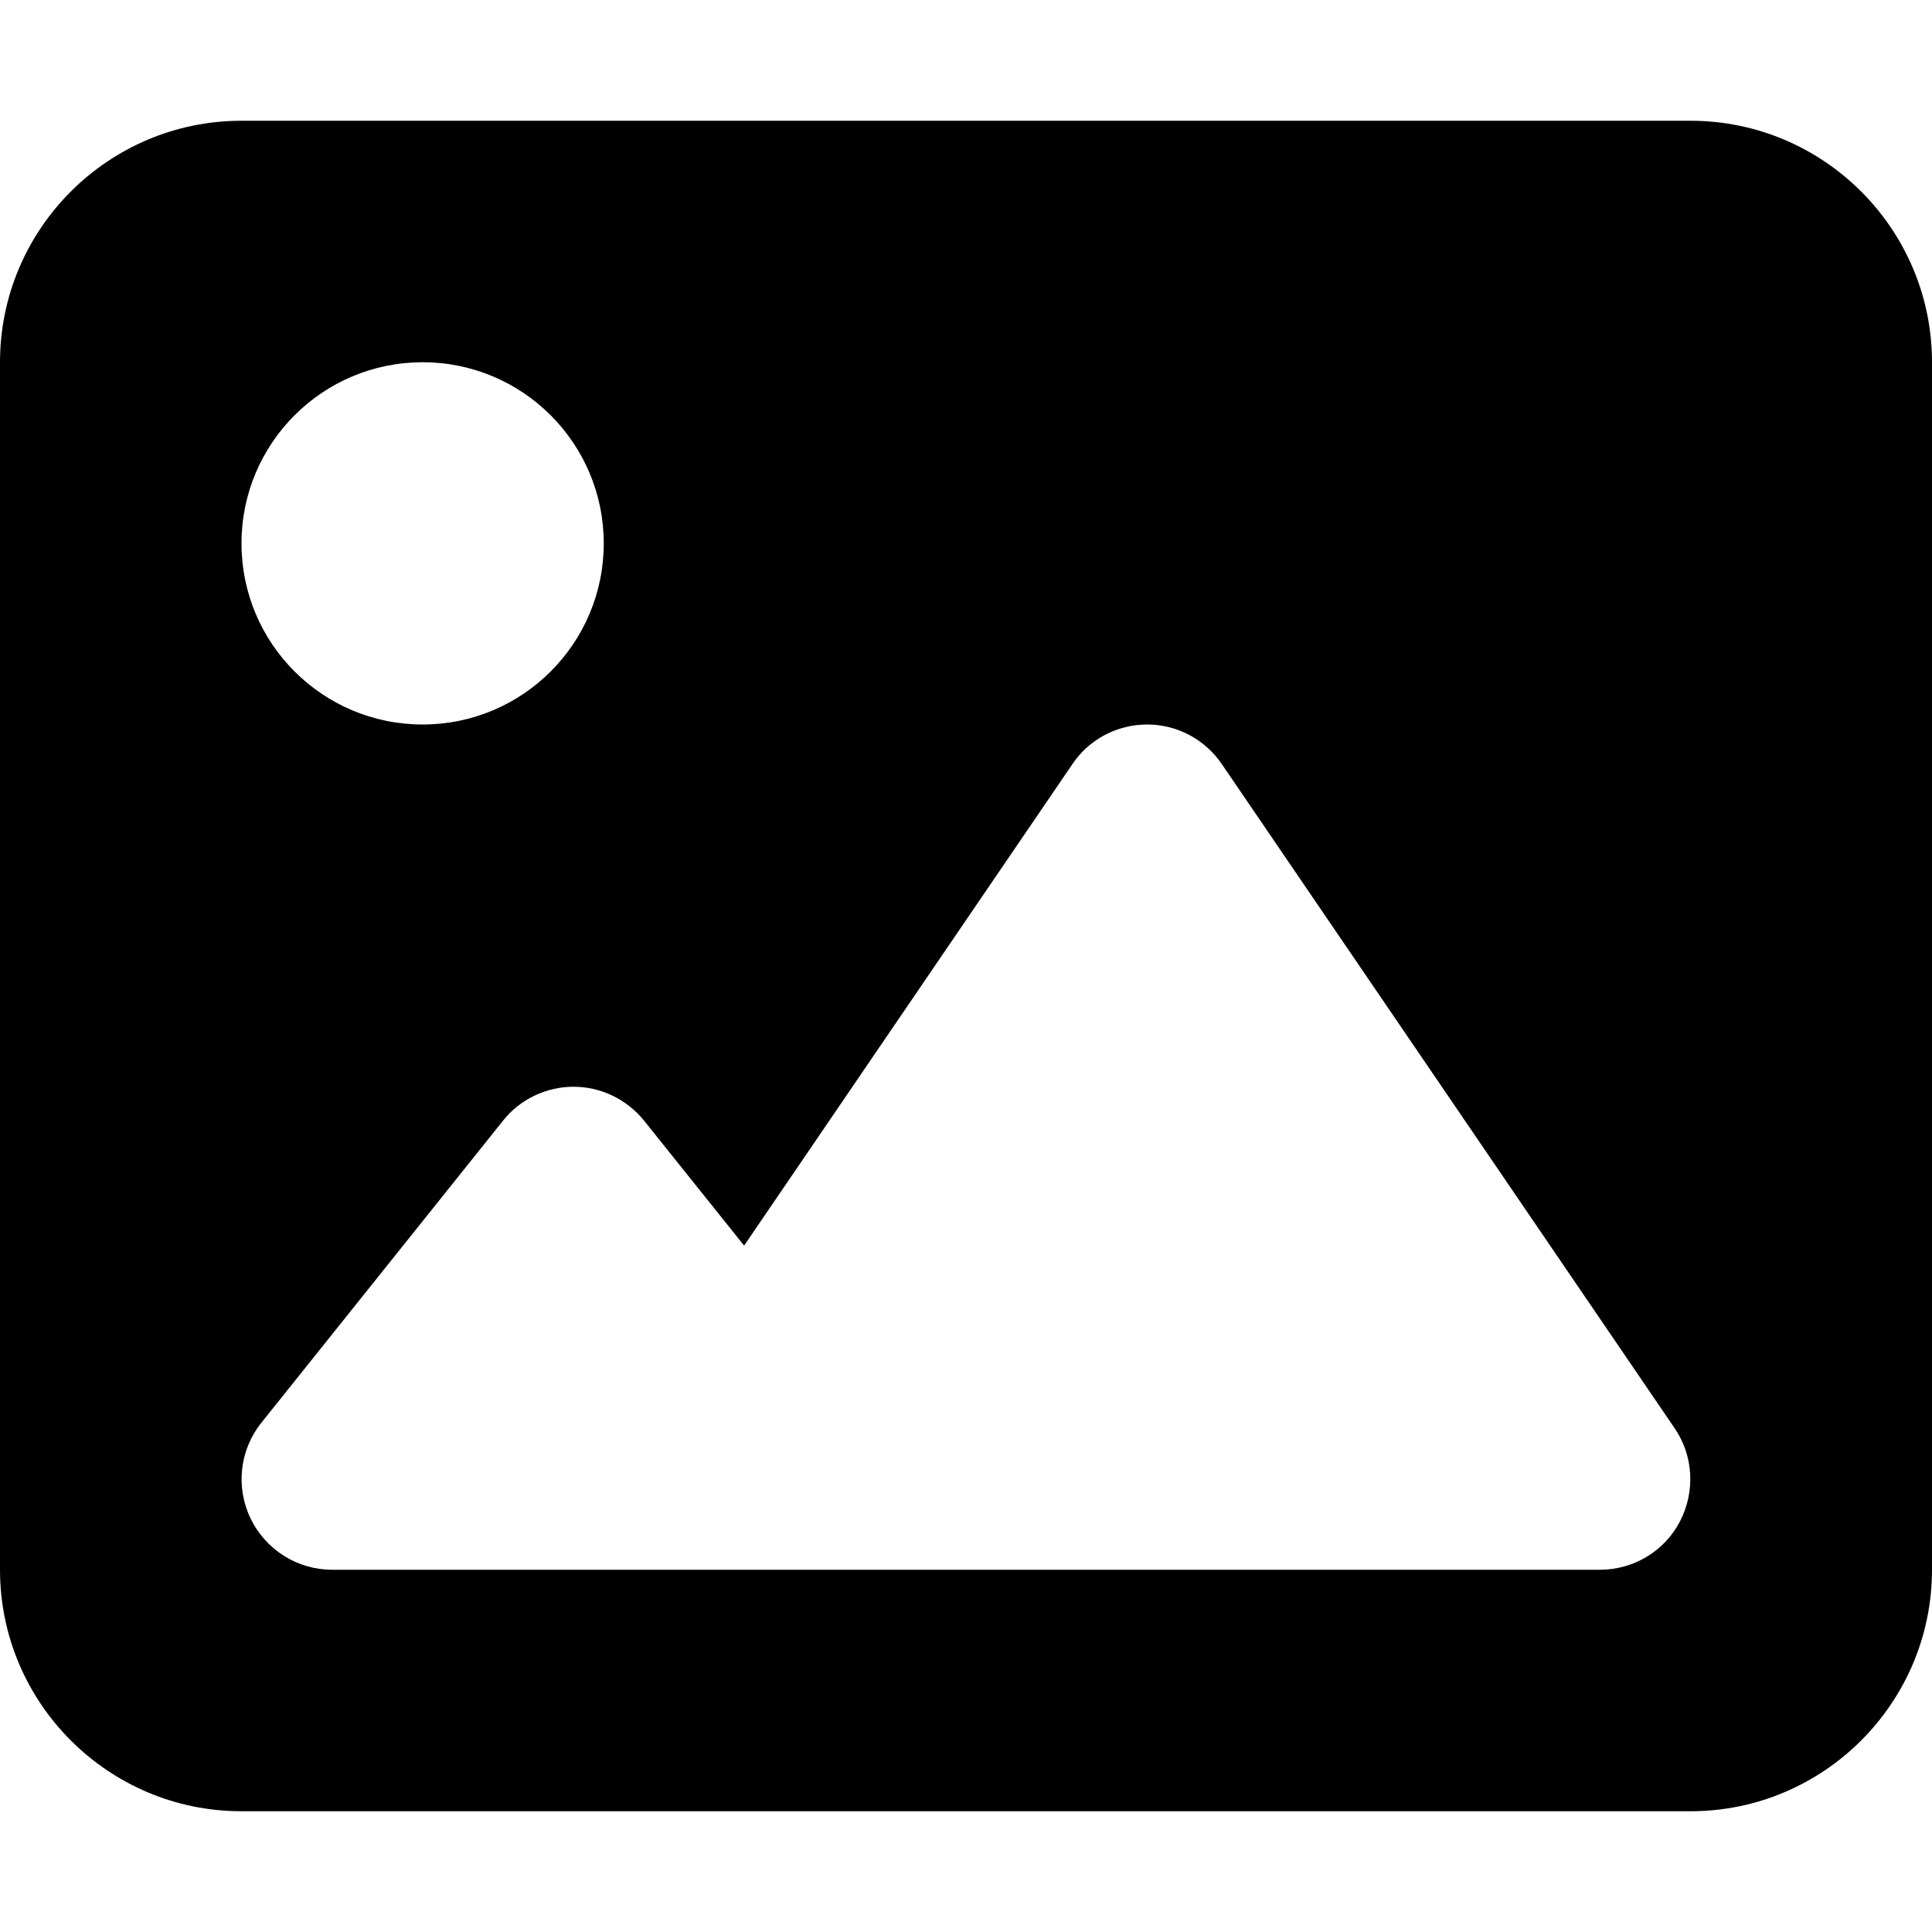
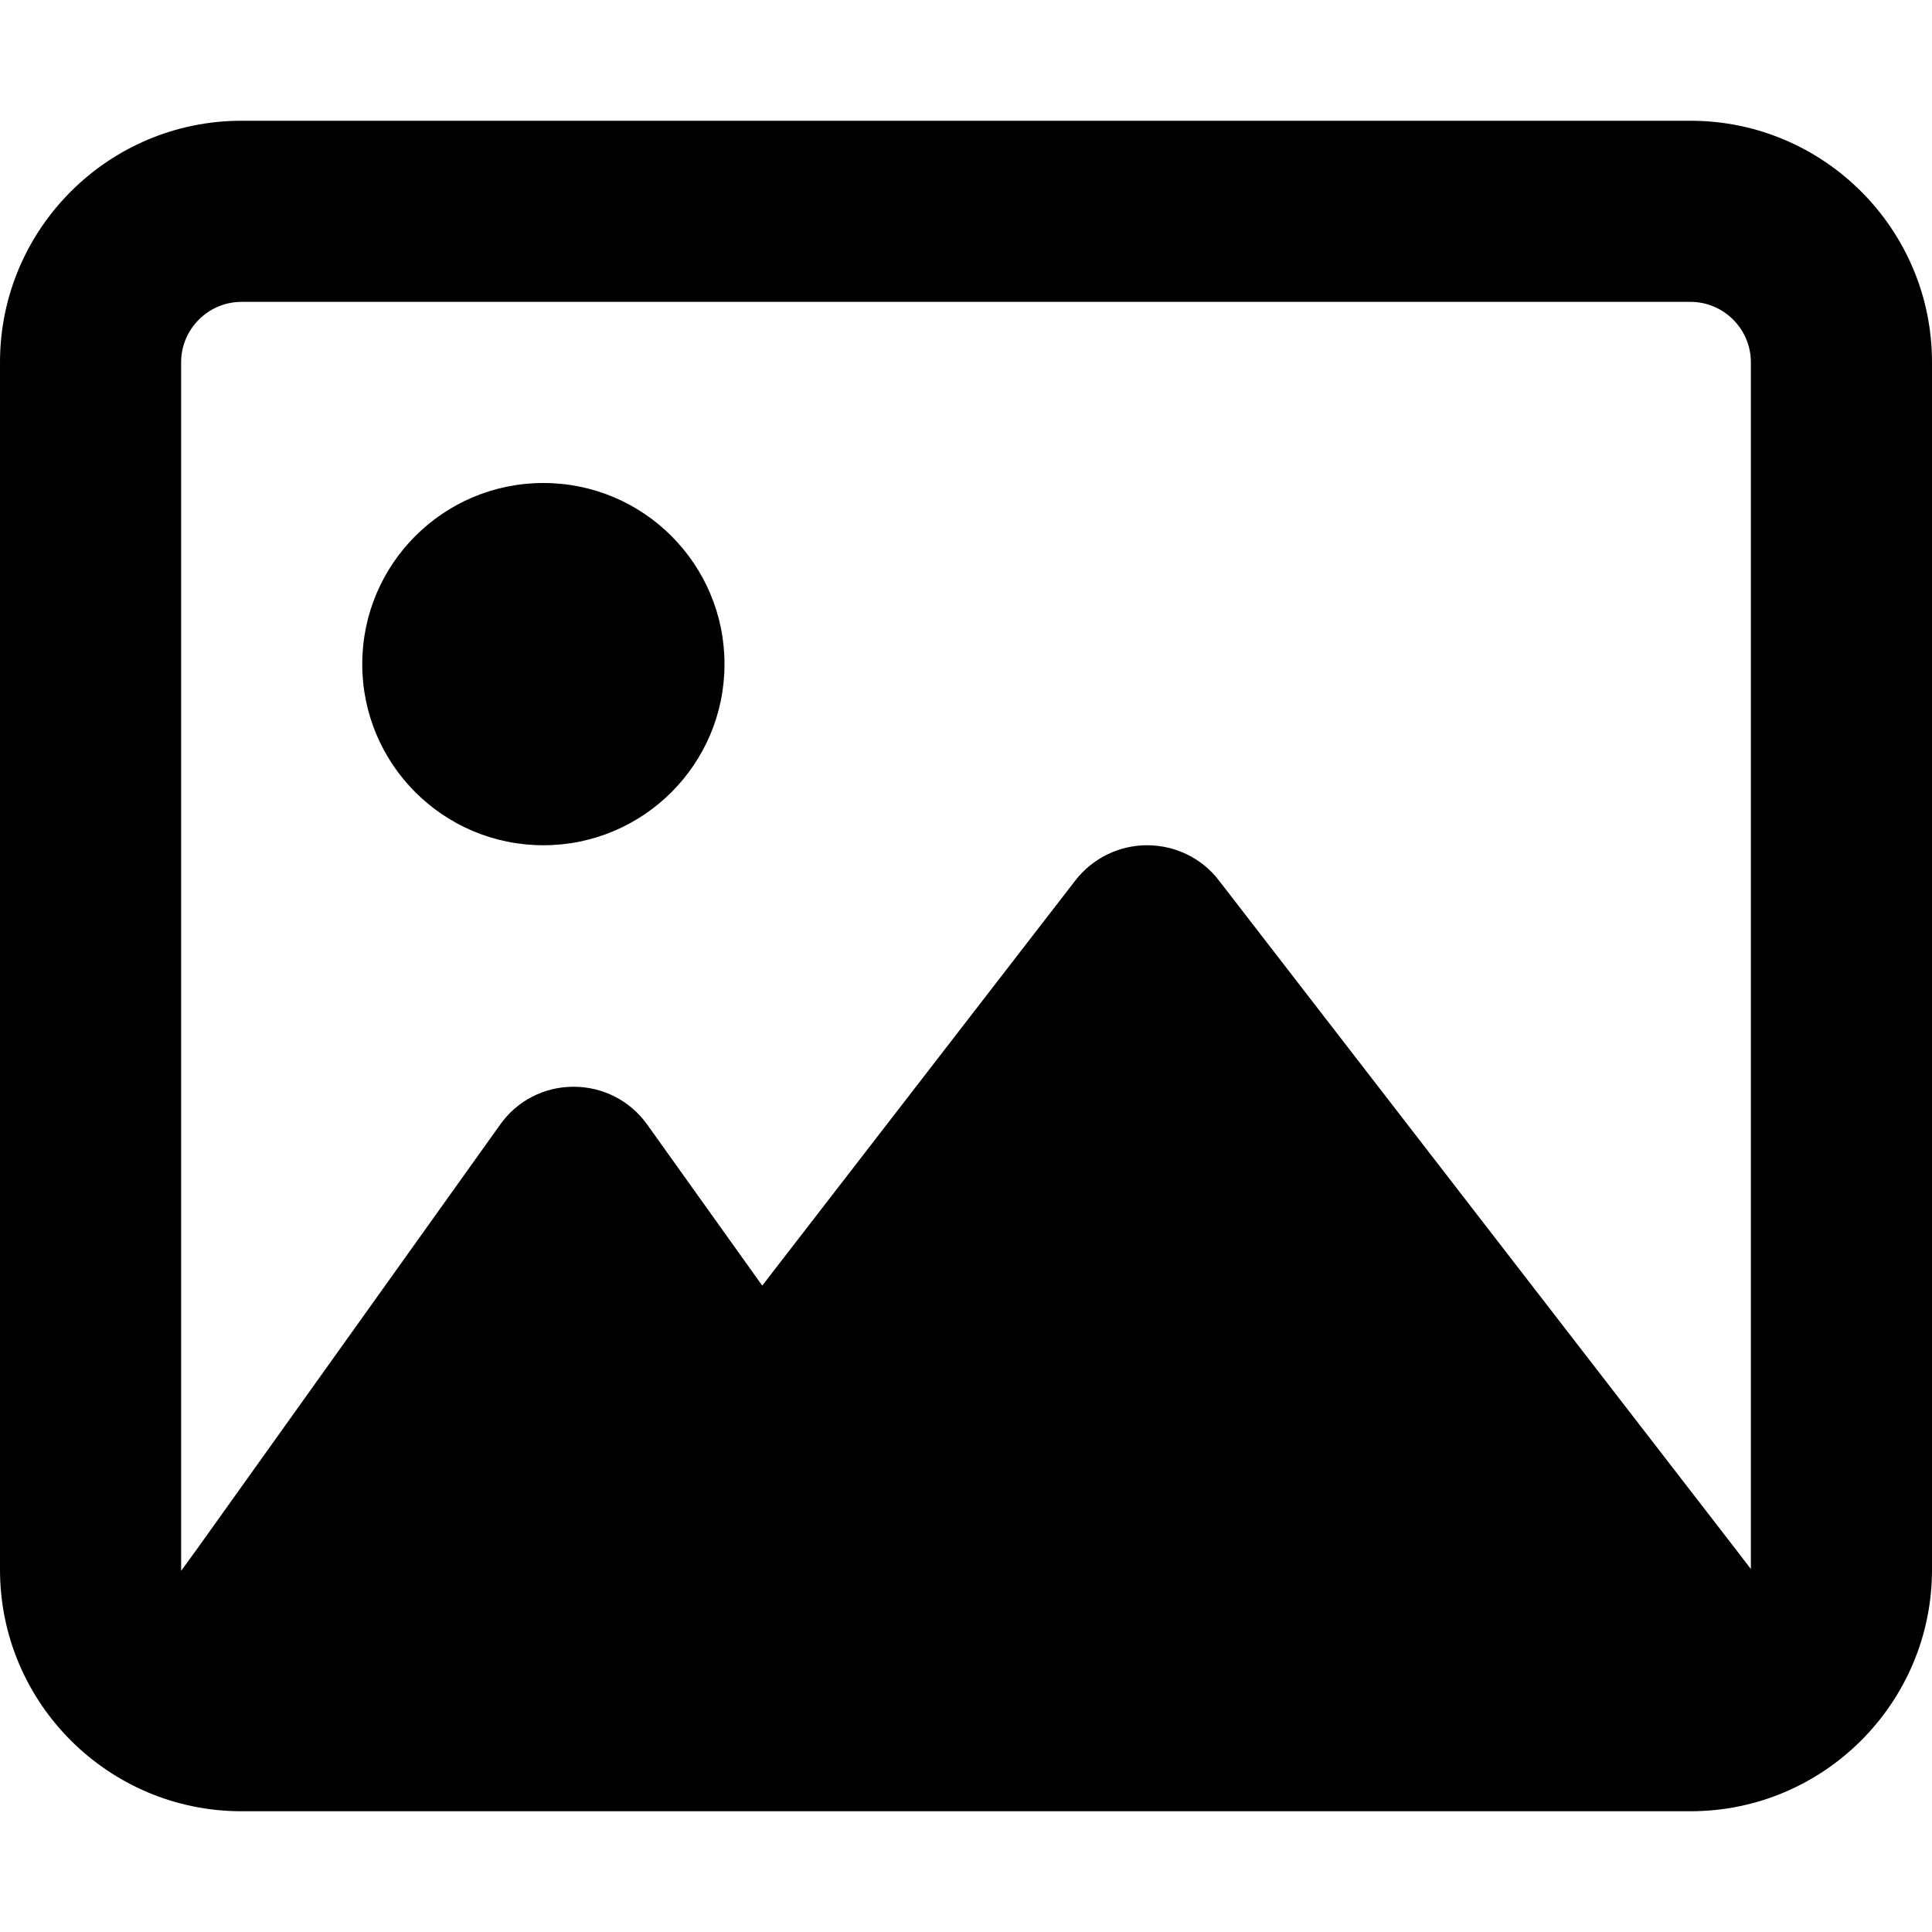
<svg xmlns="http://www.w3.org/2000/svg" viewBox="0 0 512 512">
-   <path d="M0 96C0 60.7 28.7 32 64 32H448c35.3 0 64 28.7 64 64V416c0 35.3-28.7 64-64 64H64c-35.3 0-64-28.7-64-64V96zM323.8 202.5c-4.5-6.6-11.9-10.5-19.8-10.5s-15.4 3.9-19.8 10.5l-87 127.6L170.7 297c-4.6-5.7-11.5-9-18.7-9s-14.2 3.3-18.7 9l-64 80c-5.8 7.2-6.9 17.1-2.9 25.4s12.4 13.6 21.6 13.6h96 32H424c8.9 0 17.1-4.9 21.2-12.8s3.6-17.4-1.4-24.7l-120-176zM112 192a48 48 0 1 0 0-96 48 48 0 1 0 0 96z" />
+   <path d="M448 80c8.8 0 16 7.2 16 16V415.8l-5-6.5-136-176c-4.5-5.9-11.6-9.3-19-9.3s-14.4 3.4-19 9.3L202 340.7l-30.5-42.7C167 291.7 159.8 288 152 288s-15 3.7-19.5 10.1l-80 112L48 416.3l0-.3V96c0-8.8 7.2-16 16-16H448zM64 32C28.7 32 0 60.7 0 96V416c0 35.3 28.7 64 64 64H448c35.3 0 64-28.7 64-64V96c0-35.3-28.7-64-64-64H64zm80 192a48 48 0 1 0 0-96 48 48 0 1 0 0 96z" />
</svg>
